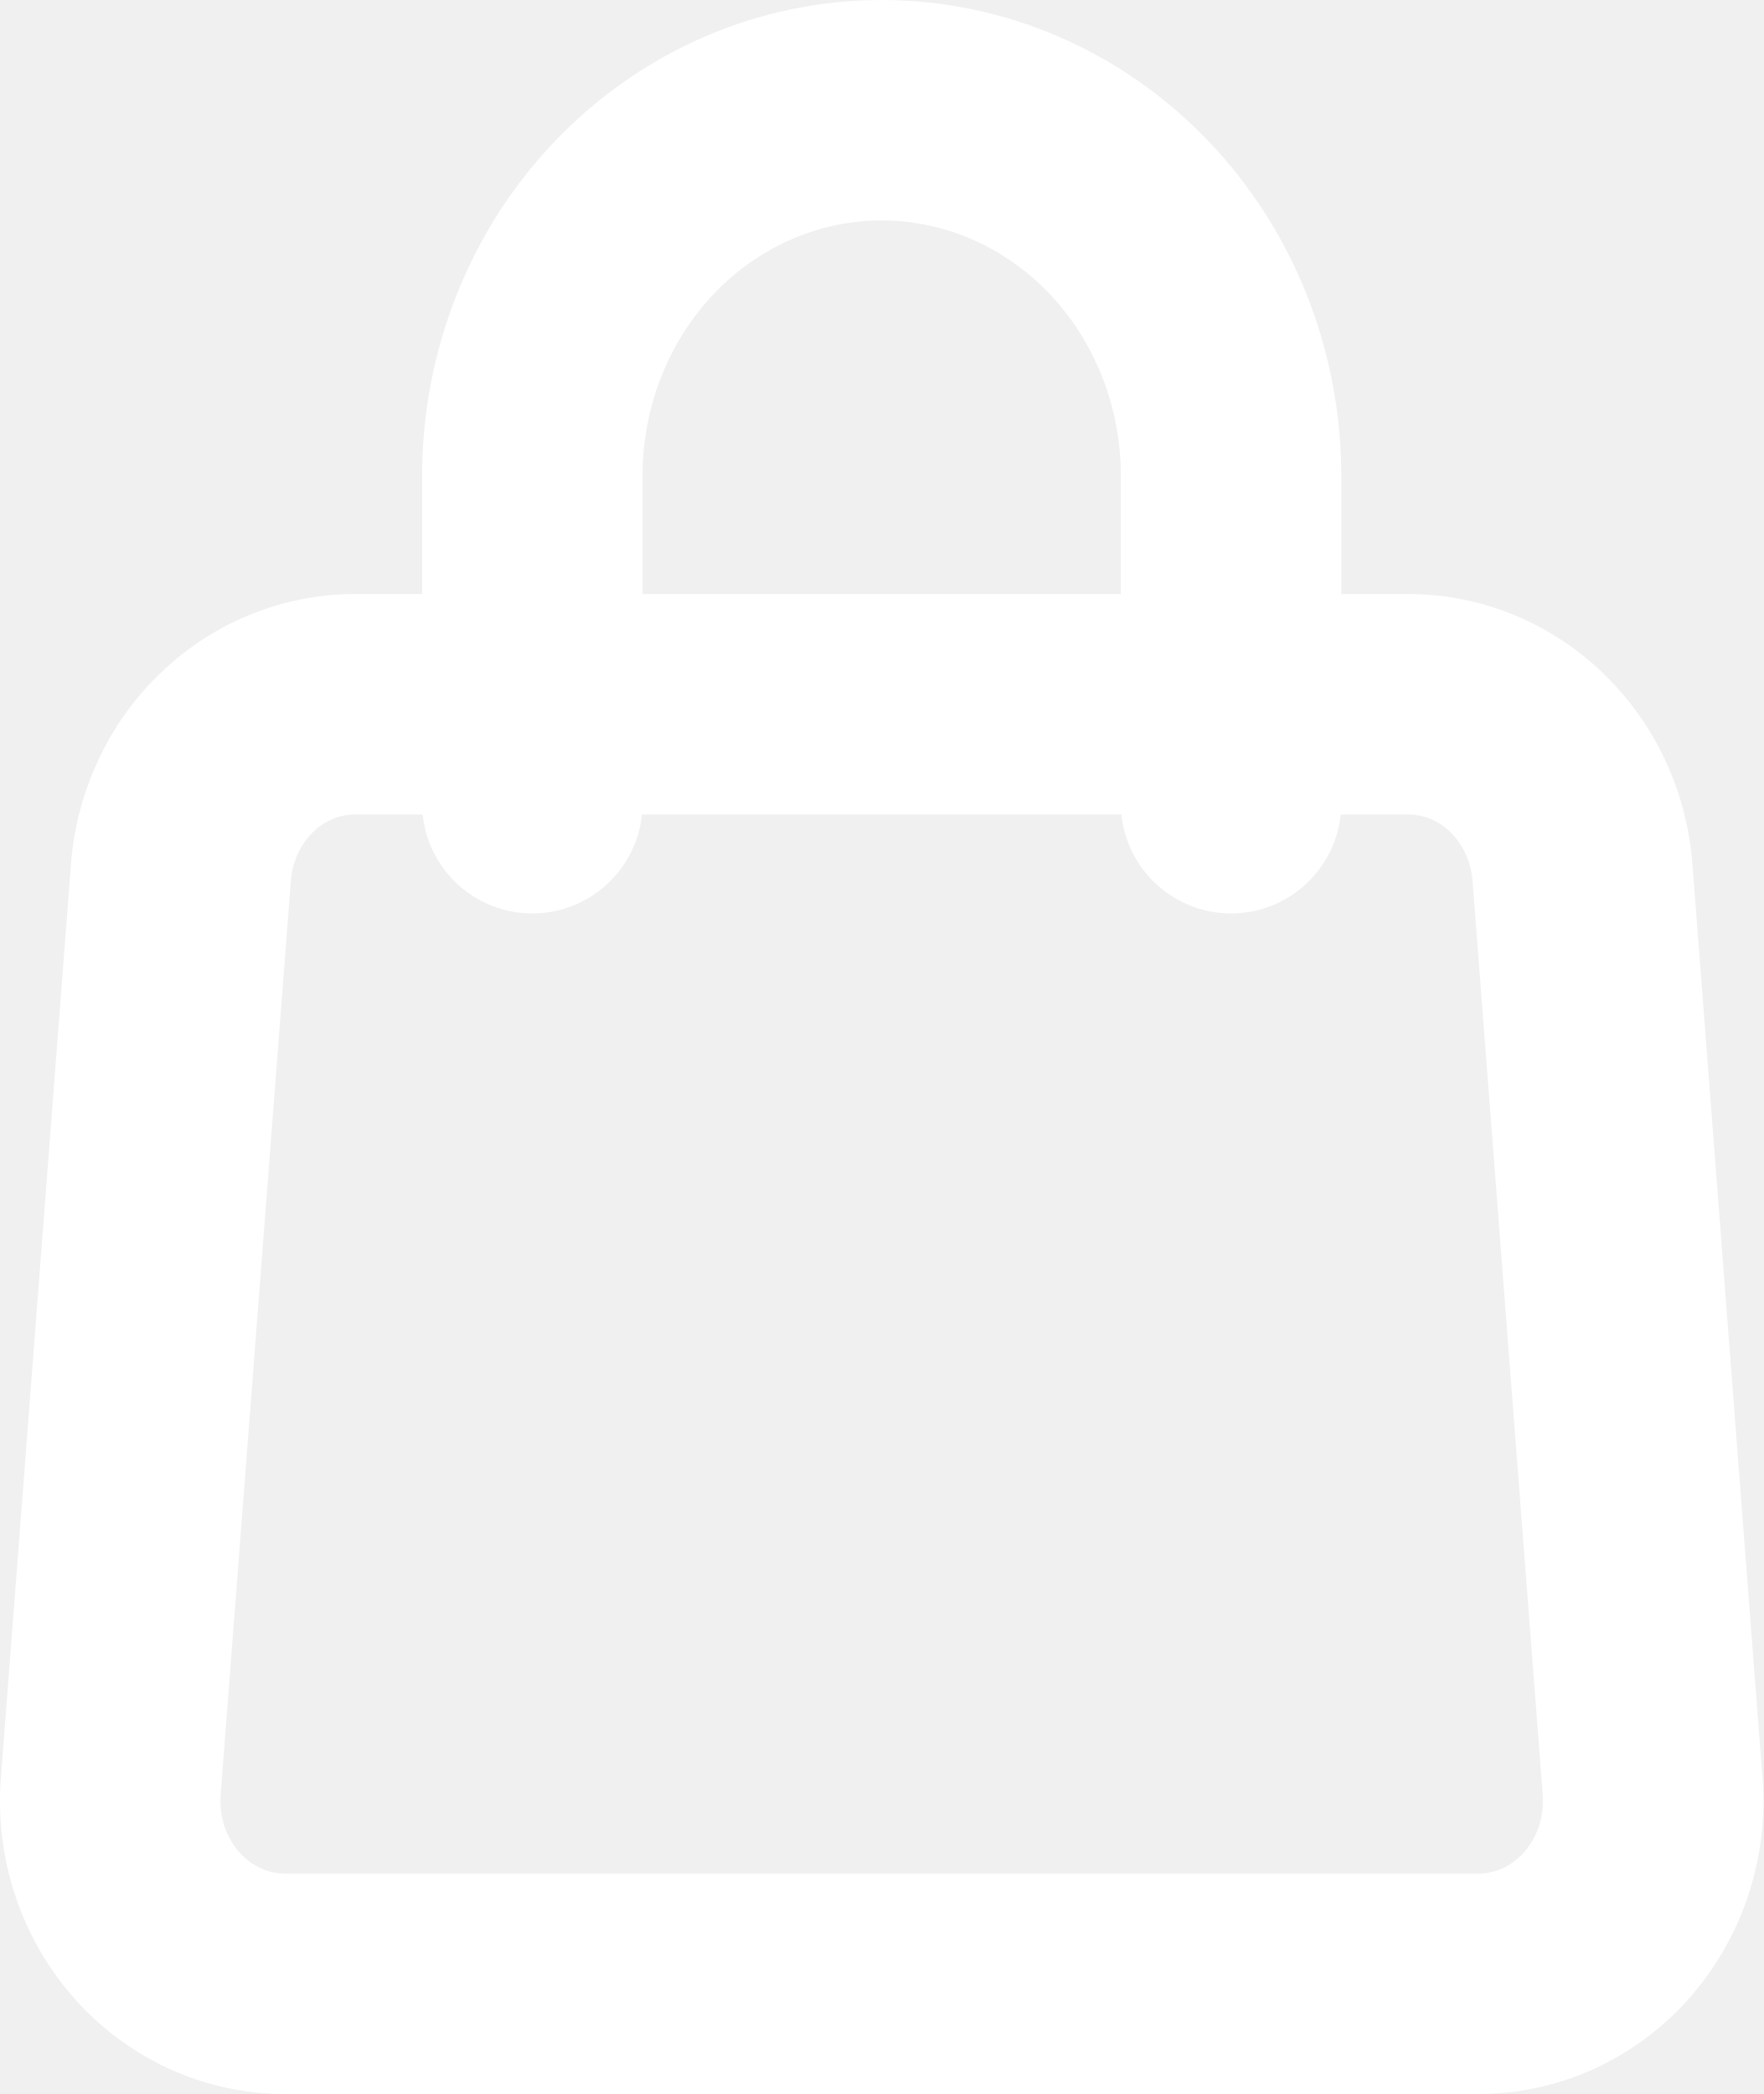
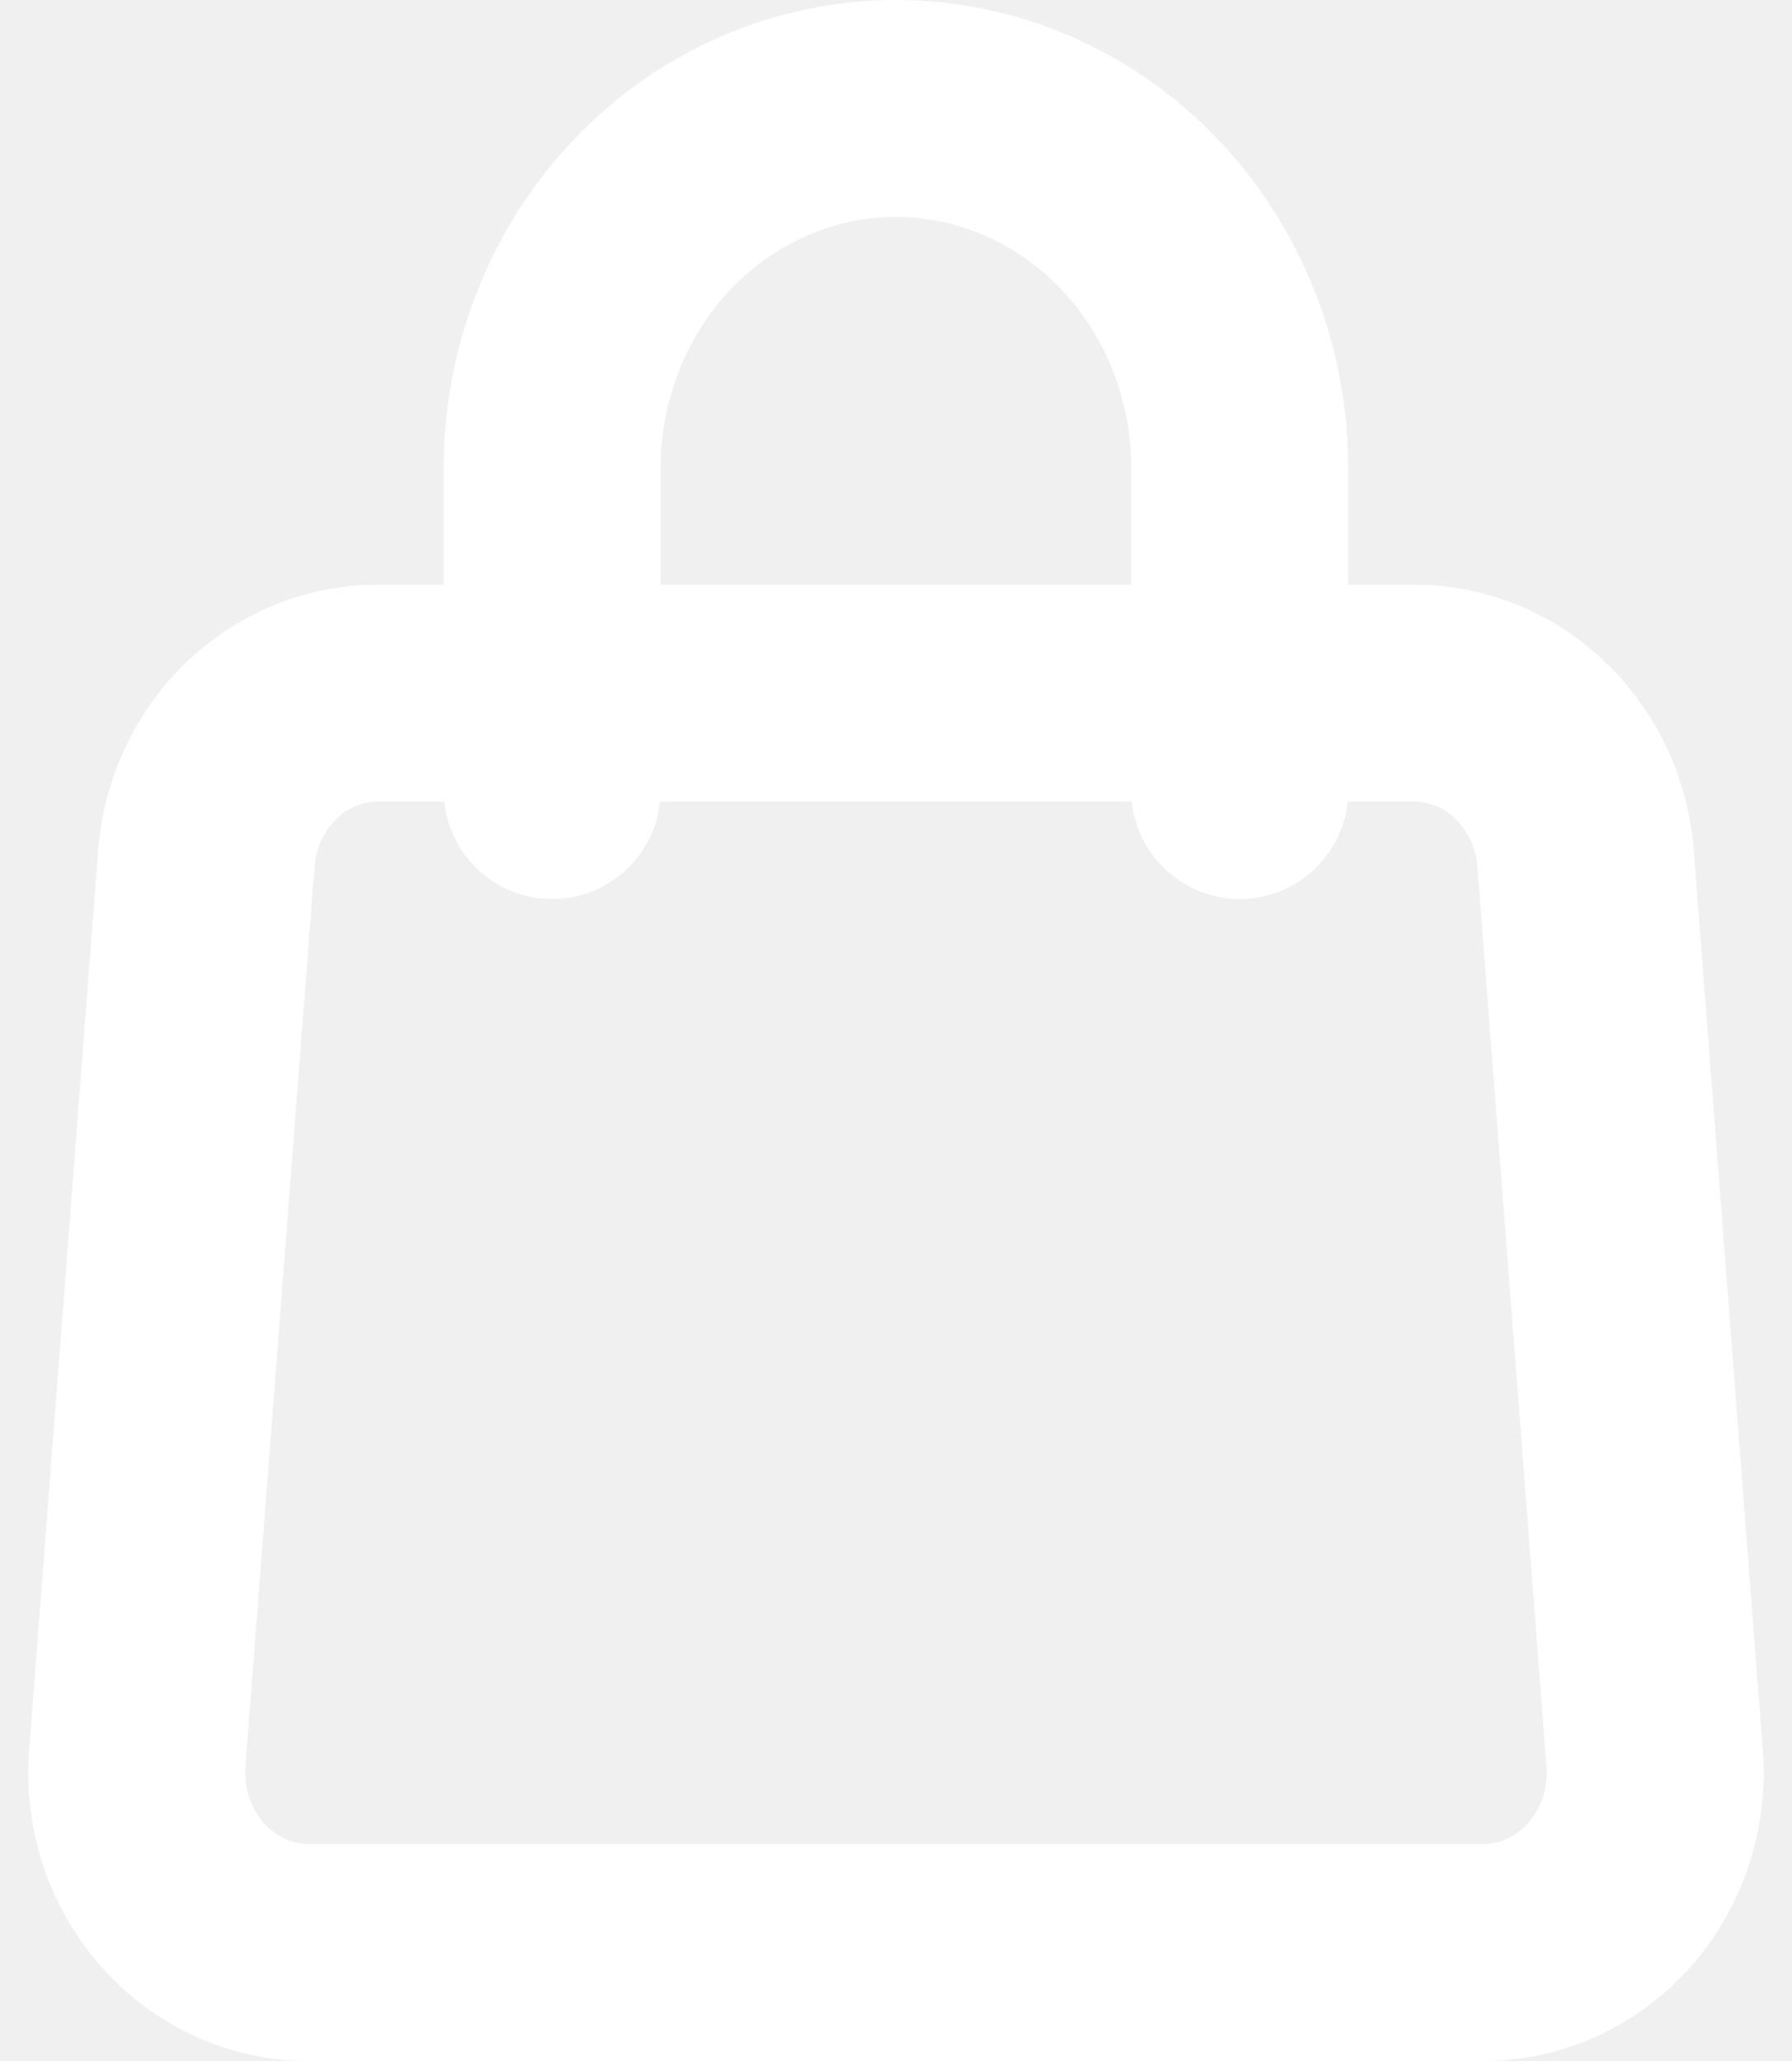
- <svg xmlns="http://www.w3.org/2000/svg" width="16" height="19" viewBox="0 0 16 19" fill="none">
+ <svg xmlns="http://www.w3.org/2000/svg" width="20" height="23" viewBox="0 0 16 19" fill="none">
  <path d="M1.641 7.916L2.639 7.993L2.639 7.993L1.641 7.916ZM3.222 6.39L3.222 7.39H3.222V6.39ZM12.778 6.39L12.778 7.39L12.778 7.39L12.778 6.39ZM14.358 7.916L13.361 7.993L13.361 7.993L14.358 7.916ZM14.995 16.209L15.992 16.132L15.992 16.132L14.995 16.209ZM14.913 16.883L13.964 16.57L14.913 16.883ZM13.415 18L13.415 19L13.416 19L13.415 18ZM2.585 18L2.584 19H2.585V18ZM1.087 16.883L2.036 16.57L1.087 16.883ZM1.005 16.209L0.008 16.132L0.008 16.132L1.005 16.209ZM10.17 7.288C10.17 7.84 10.618 8.288 11.17 8.288C11.722 8.288 12.17 7.84 12.17 7.288H10.17ZM11.17 4.317L12.17 4.317L11.17 4.317ZM8 1L8 0L8 1ZM4.83 4.317H3.83H4.83ZM3.83 7.288C3.83 7.84 4.278 8.288 4.83 8.288C5.382 8.288 5.83 7.84 5.83 7.288H3.83ZM2.639 7.993C2.652 7.815 2.729 7.658 2.841 7.549L1.452 6.111C0.978 6.568 0.695 7.186 0.644 7.84L2.639 7.993ZM2.841 7.549C2.952 7.442 3.088 7.39 3.222 7.39L3.222 5.39C2.558 5.39 1.927 5.652 1.452 6.111L2.841 7.549ZM3.222 7.39H12.778V5.39H3.222V7.39ZM12.778 7.39C12.912 7.39 13.048 7.442 13.159 7.549L14.548 6.111C14.073 5.652 13.442 5.39 12.778 5.39L12.778 7.39ZM13.159 7.549C13.271 7.658 13.348 7.815 13.361 7.993L15.356 7.84C15.306 7.186 15.022 6.568 14.548 6.111L13.159 7.549ZM13.361 7.993L13.998 16.285L15.992 16.132L15.356 7.84L13.361 7.993ZM13.998 16.285C14.005 16.382 13.993 16.479 13.964 16.57L15.863 17.196C15.976 16.854 16.02 16.492 15.992 16.132L13.998 16.285ZM13.964 16.57C13.934 16.66 13.887 16.739 13.83 16.805L15.33 18.128C15.569 17.856 15.75 17.539 15.863 17.196L13.964 16.57ZM13.83 16.805C13.772 16.87 13.705 16.919 13.634 16.952L14.468 18.77C14.798 18.618 15.091 18.399 15.33 18.128L13.83 16.805ZM13.634 16.952C13.563 16.984 13.489 17 13.415 17L13.416 19C13.779 19 14.138 18.921 14.468 18.77L13.634 16.952ZM13.415 17H2.585V19H13.415V17ZM2.585 17C2.511 17 2.436 16.984 2.366 16.952L1.532 18.77C1.862 18.921 2.221 19 2.584 19L2.585 17ZM2.366 16.952C2.295 16.919 2.228 16.87 2.17 16.805L0.67 18.128C0.909 18.399 1.202 18.618 1.532 18.77L2.366 16.952ZM2.17 16.805C2.113 16.739 2.066 16.66 2.036 16.57L0.137 17.196C0.25 17.539 0.431 17.856 0.67 18.128L2.17 16.805ZM2.036 16.57C2.007 16.479 1.995 16.382 2.002 16.285L0.008 16.132C-0.02 16.492 0.024 16.854 0.137 17.196L2.036 16.57ZM2.002 16.285L2.639 7.993L0.644 7.84L0.008 16.132L2.002 16.285ZM12.17 7.288V4.317H10.17V7.288H12.17ZM12.17 4.317C12.17 3.186 11.741 2.093 10.965 1.281L9.519 2.662C9.931 3.094 10.17 3.688 10.17 4.317L12.17 4.317ZM10.965 1.281C10.186 0.466 9.121 0 8 0V2C8.561 2 9.108 2.233 9.519 2.662L10.965 1.281ZM8 0C6.879 0 5.814 0.466 5.035 1.281L6.481 2.662C6.892 2.233 7.439 2 8 2L8 0ZM5.035 1.281C4.259 2.093 3.83 3.186 3.83 4.317L5.83 4.317C5.83 3.688 6.069 3.094 6.481 2.662L5.035 1.281ZM3.83 4.317V7.288H5.83V4.317H3.83Z" fill="white" />
</svg>
